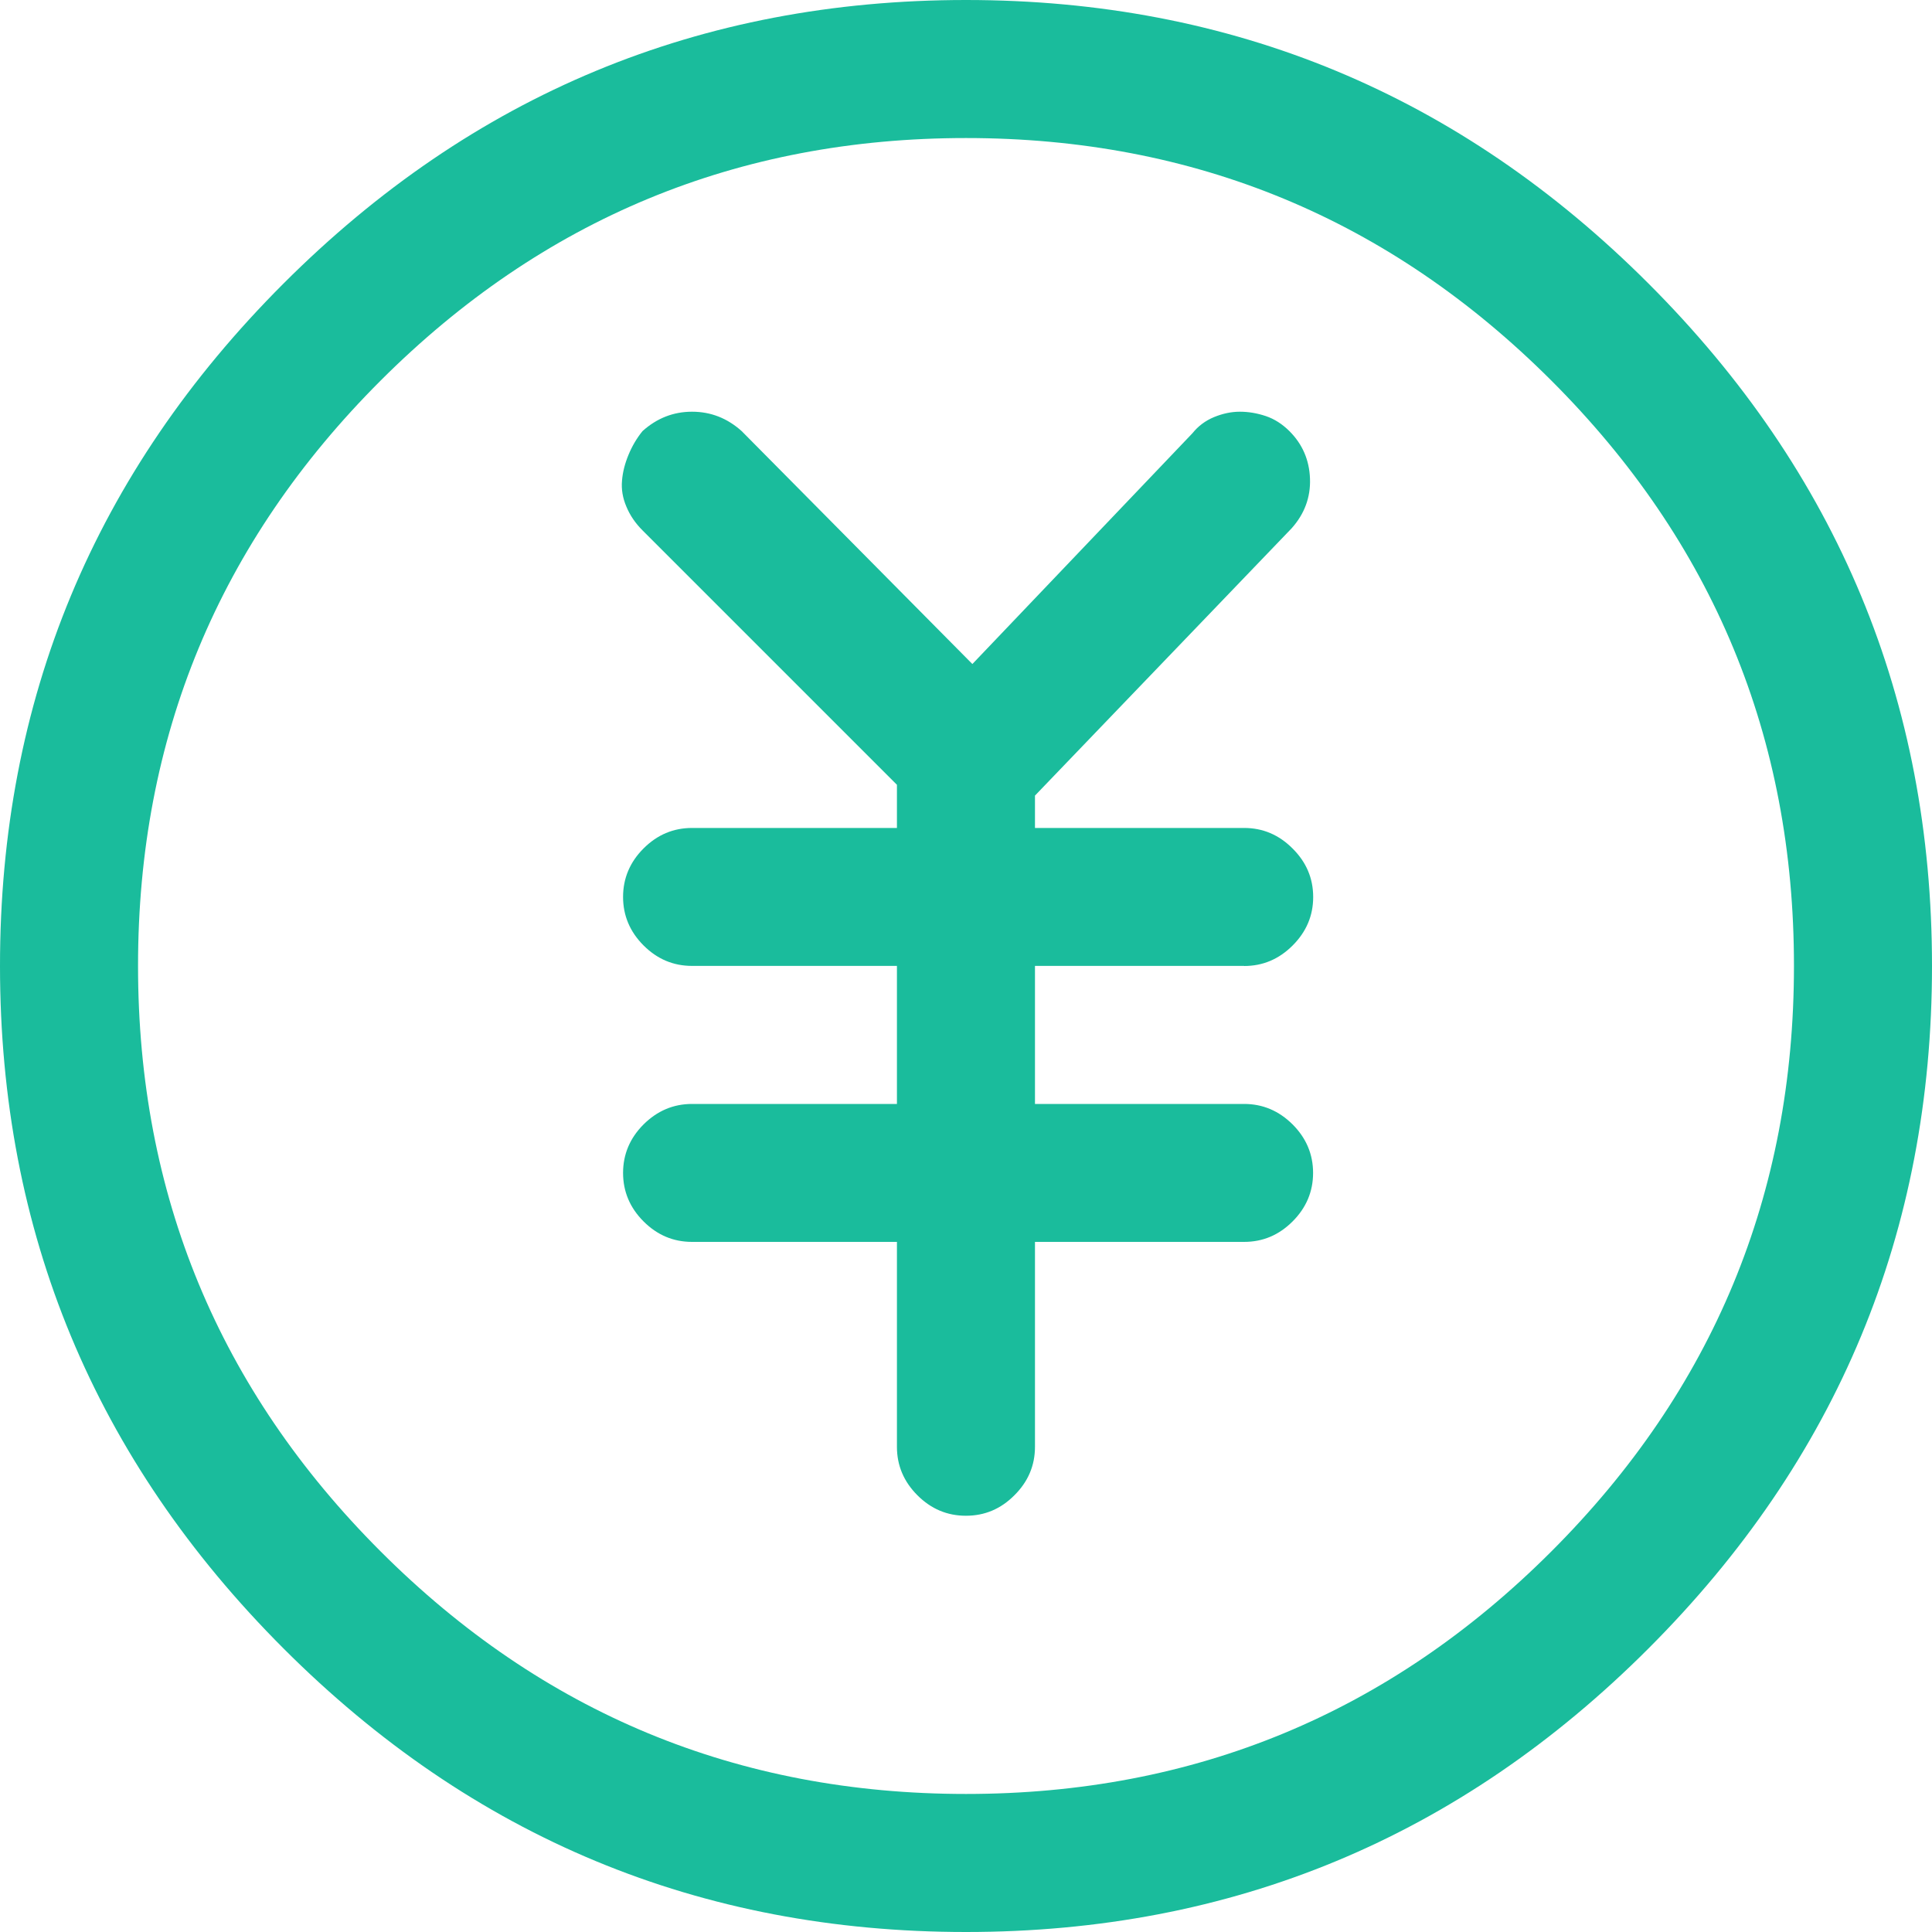
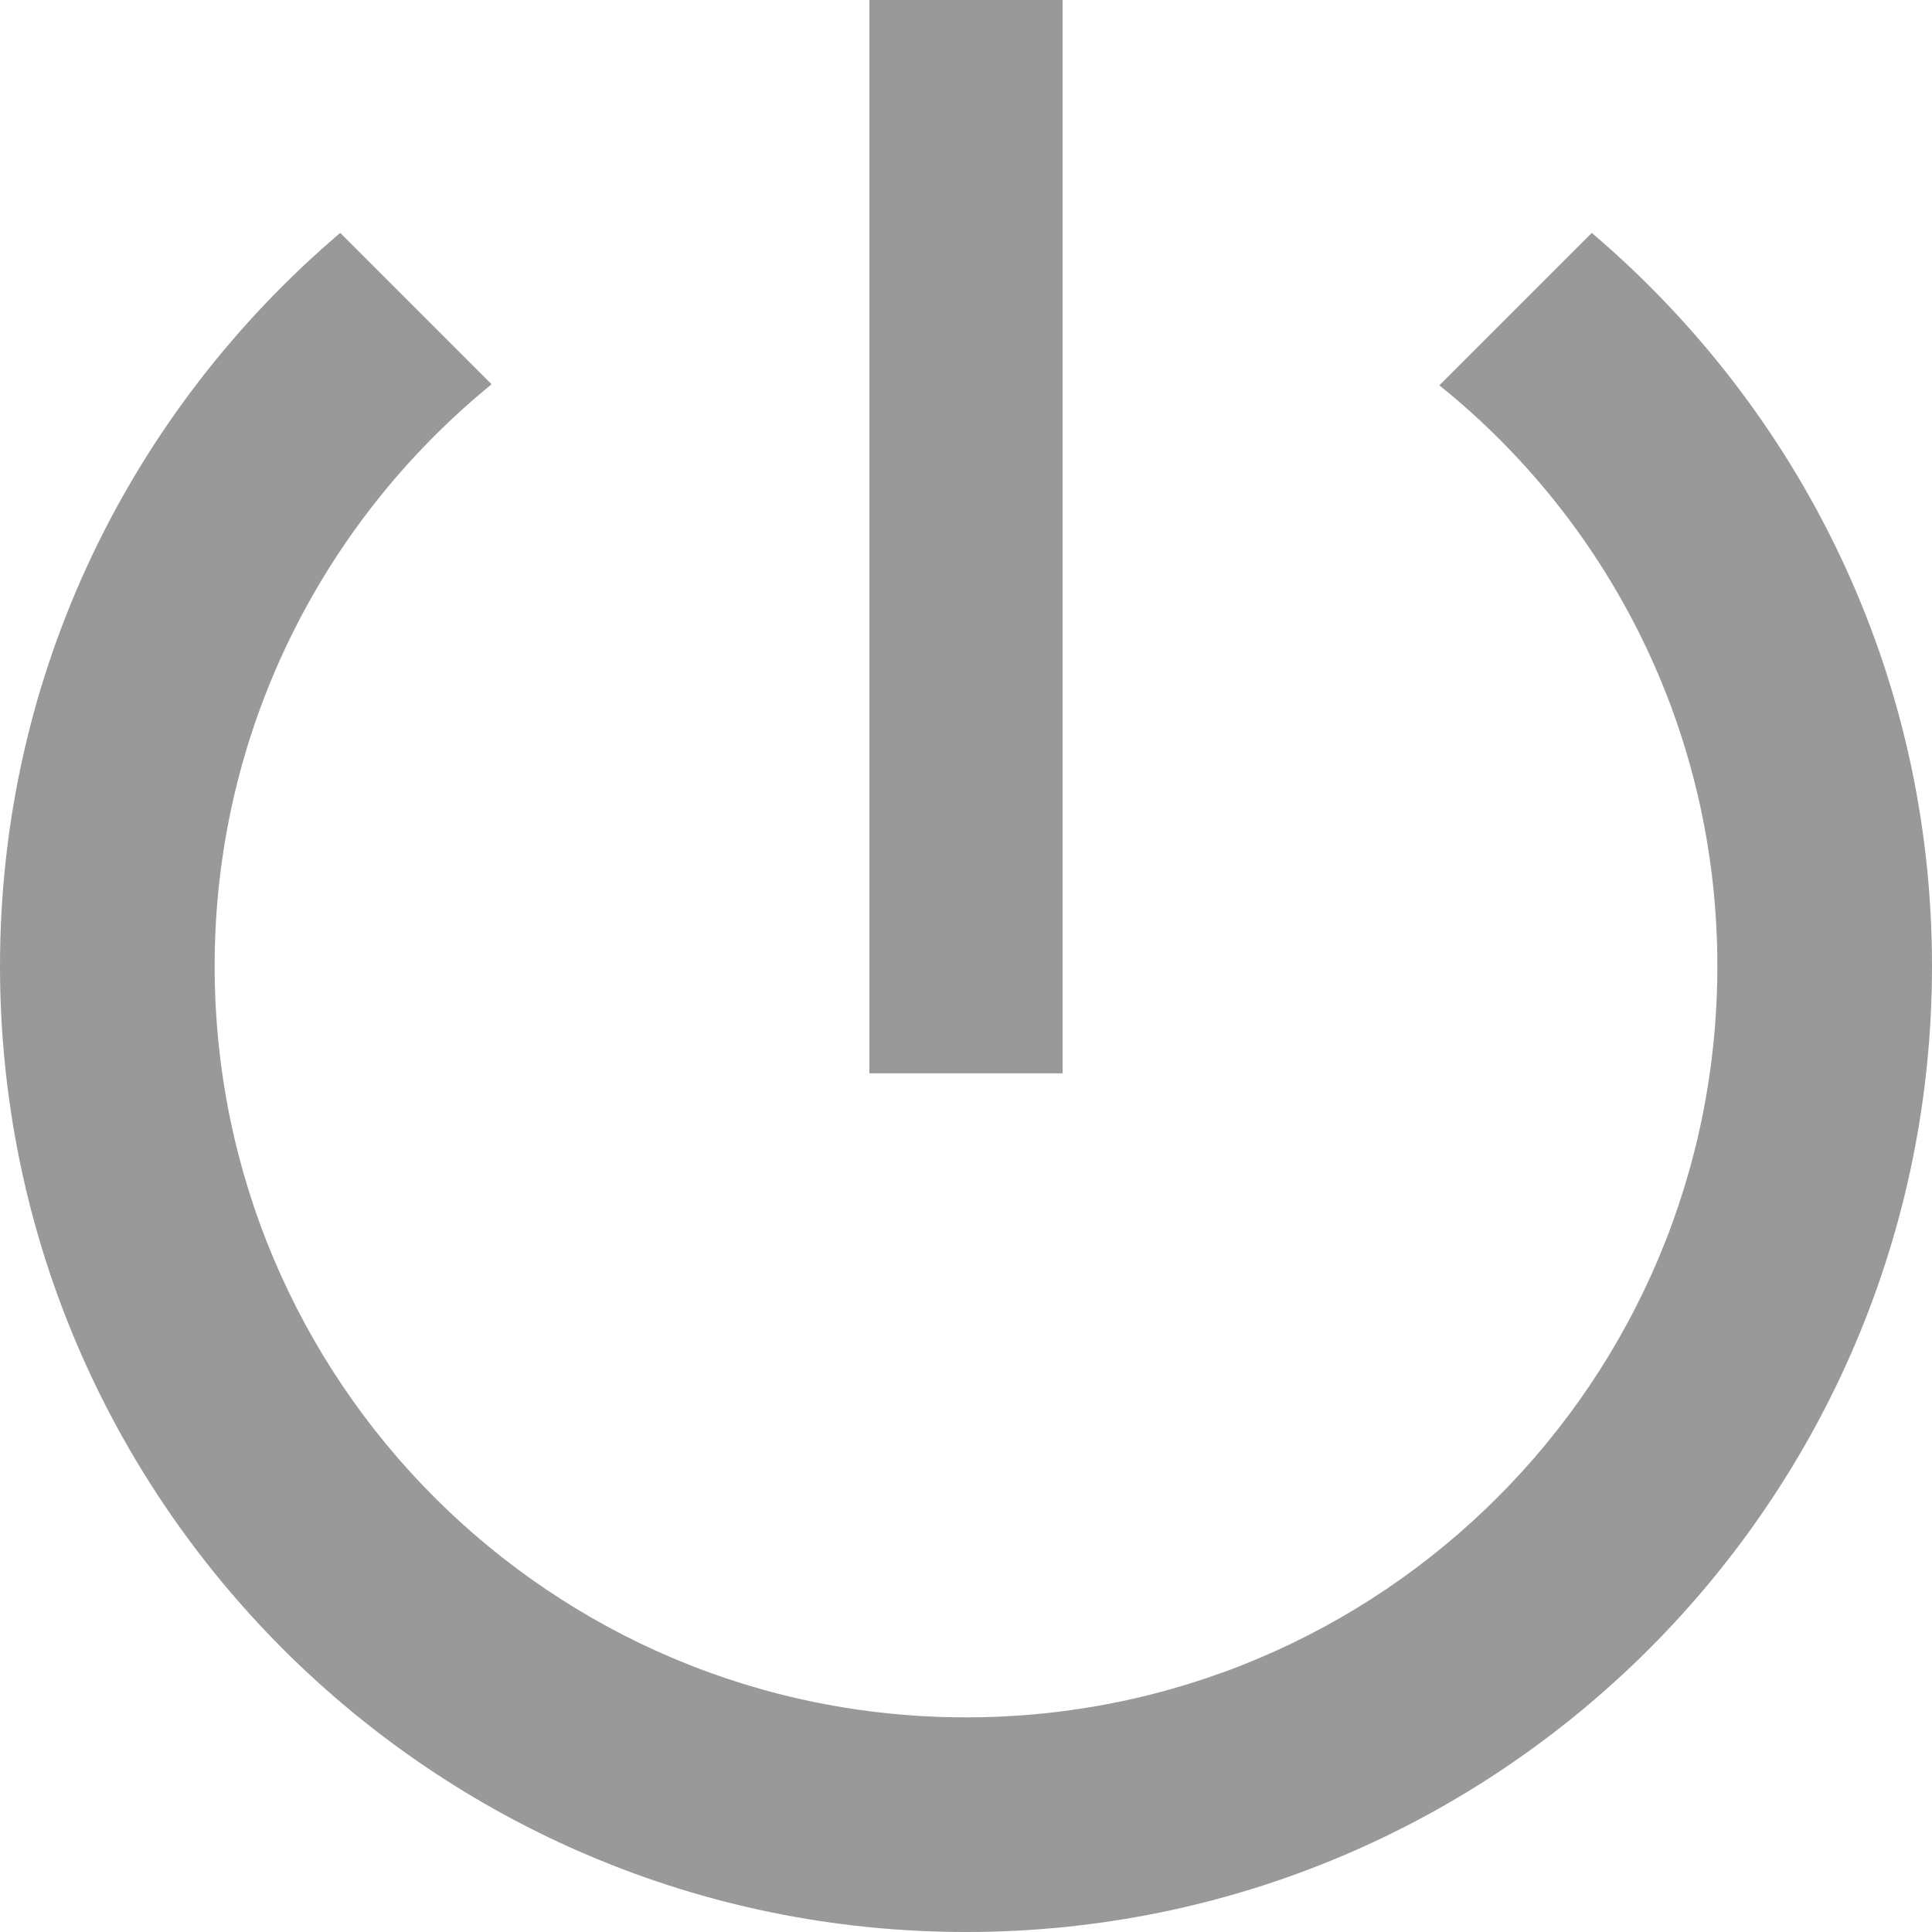
<svg xmlns="http://www.w3.org/2000/svg" version="1.1" width="20px" height="20px">
-   <g transform="matrix(1 0 0 1 -819 -502 )">
-     <path d="M 17.065 2.935  C 15.108 0.978  12.753 0  10 0  C 7.247 0  4.892 0.978  2.935 2.935  C 0.978 4.892  -0.001 7.247  0 10  C 0 12.753  0.979 15.108  2.935 17.065  C 4.891 19.022  7.246 20  10 20  C 12.754 20  15.109 19.022  17.065 17.065  C 19.021 15.108  20 12.753  20 10  C 20 7.247  19.022 4.892  17.065 2.935  Z M 16.06 16.06  C 14.386 17.734  12.366 18.571  10 18.571  C 7.634 18.571  5.614 17.734  3.94 16.06  C 2.266 14.386  1.429 12.366  1.429 10  C 1.428 7.634  2.265 5.614  3.94 3.94  C 5.615 2.266  7.635 1.429  10 1.429  C 12.365 1.429  14.385 2.266  16.06 3.94  C 17.735 5.614  18.572 7.634  18.571 10  C 18.571 12.366  17.734 14.386  16.06 16.06  Z M 12.879 9.999  L 12.879 10  C 13.073 10  13.24 9.929  13.381 9.788  C 13.523 9.646  13.594 9.479  13.594 9.286  C 13.594 9.092  13.523 8.925  13.381 8.784  C 13.24 8.642  13.073 8.571  12.879 8.571  L 10.714 8.571  L 10.714 8.236  L 13.371 5.469  C 13.504 5.32  13.568 5.148  13.561 4.955  C 13.554 4.762  13.483 4.598  13.349 4.464  C 13.274 4.389  13.192 4.337  13.103 4.307  C 13.013 4.277  12.924 4.262  12.835 4.262  C 12.746 4.262  12.657 4.281  12.567 4.318  C 12.478 4.355  12.403 4.411  12.344 4.485  L 10.066 6.874  L 7.678 4.463  C 7.529 4.329  7.358 4.262  7.164 4.262  C 6.971 4.262  6.8 4.329  6.651 4.463  C 6.591 4.537  6.543 4.619  6.506 4.709  C 6.469 4.798  6.446 4.887  6.439 4.976  C 6.431 5.065  6.446 5.155  6.484 5.244  C 6.521 5.334  6.577 5.416  6.651 5.49  L 9.285 8.124  L 9.285 8.571  L 7.164 8.571  C 6.971 8.571  6.804 8.641  6.662 8.783  C 6.521 8.924  6.45 9.092  6.45 9.285  C 6.45 9.478  6.521 9.646  6.662 9.787  C 6.804 9.929  6.971 9.999  7.164 9.999  L 9.285 9.999  L 9.285 11.428  L 7.164 11.428  C 6.971 11.428  6.804 11.499  6.662 11.64  C 6.521 11.781  6.45 11.949  6.45 12.142  C 6.45 12.335  6.521 12.503  6.662 12.644  C 6.804 12.786  6.971 12.856  7.164 12.856  L 9.285 12.856  L 9.285 14.977  C 9.285 15.171  9.356 15.338  9.497 15.479  C 9.639 15.621  9.806 15.691  9.999 15.691  C 10.193 15.691  10.36 15.621  10.501 15.479  C 10.643 15.338  10.714 15.171  10.714 14.977  L 10.714 12.856  L 12.879 12.856  C 13.072 12.856  13.239 12.786  13.381 12.644  C 13.522 12.503  13.593 12.335  13.593 12.142  C 13.593 11.949  13.522 11.781  13.381 11.64  C 13.239 11.499  13.072 11.428  12.879 11.428  L 10.714 11.428  L 10.714 9.999  L 12.879 9.999  Z " fill-rule="nonzero" fill="#1abc9c" stroke="none" transform="matrix(1 0 0 1 819 502 )" />
+   <g transform="matrix(1 0 0 1 -918 -328 )">
+     <path d="M 11 11.111  L 11 0  L 9 0  L 9 11.111  L 11 11.111  Z M 20 10  C 20 6.956  18.633 4.244  16.478 2.411  L 14.9 3.989  C 16.656 5.4  17.778 7.567  17.778 10  C 17.778 14.3  14.3 17.778  10 17.778  C 5.7 17.778  2.222 14.3  2.222 10  C 2.222 7.567  3.344 5.4  5.089 3.978  L 3.522 2.411  C 1.367 4.244  0 6.956  0 10  C 0 15.522  4.478 20  10 20  C 15.522 20  20 15.522  20 10  Z " fill-rule="nonzero" fill="#999999" stroke="none" transform="matrix(1 0 0 1 918 328 )" />
  </g>
</svg>
